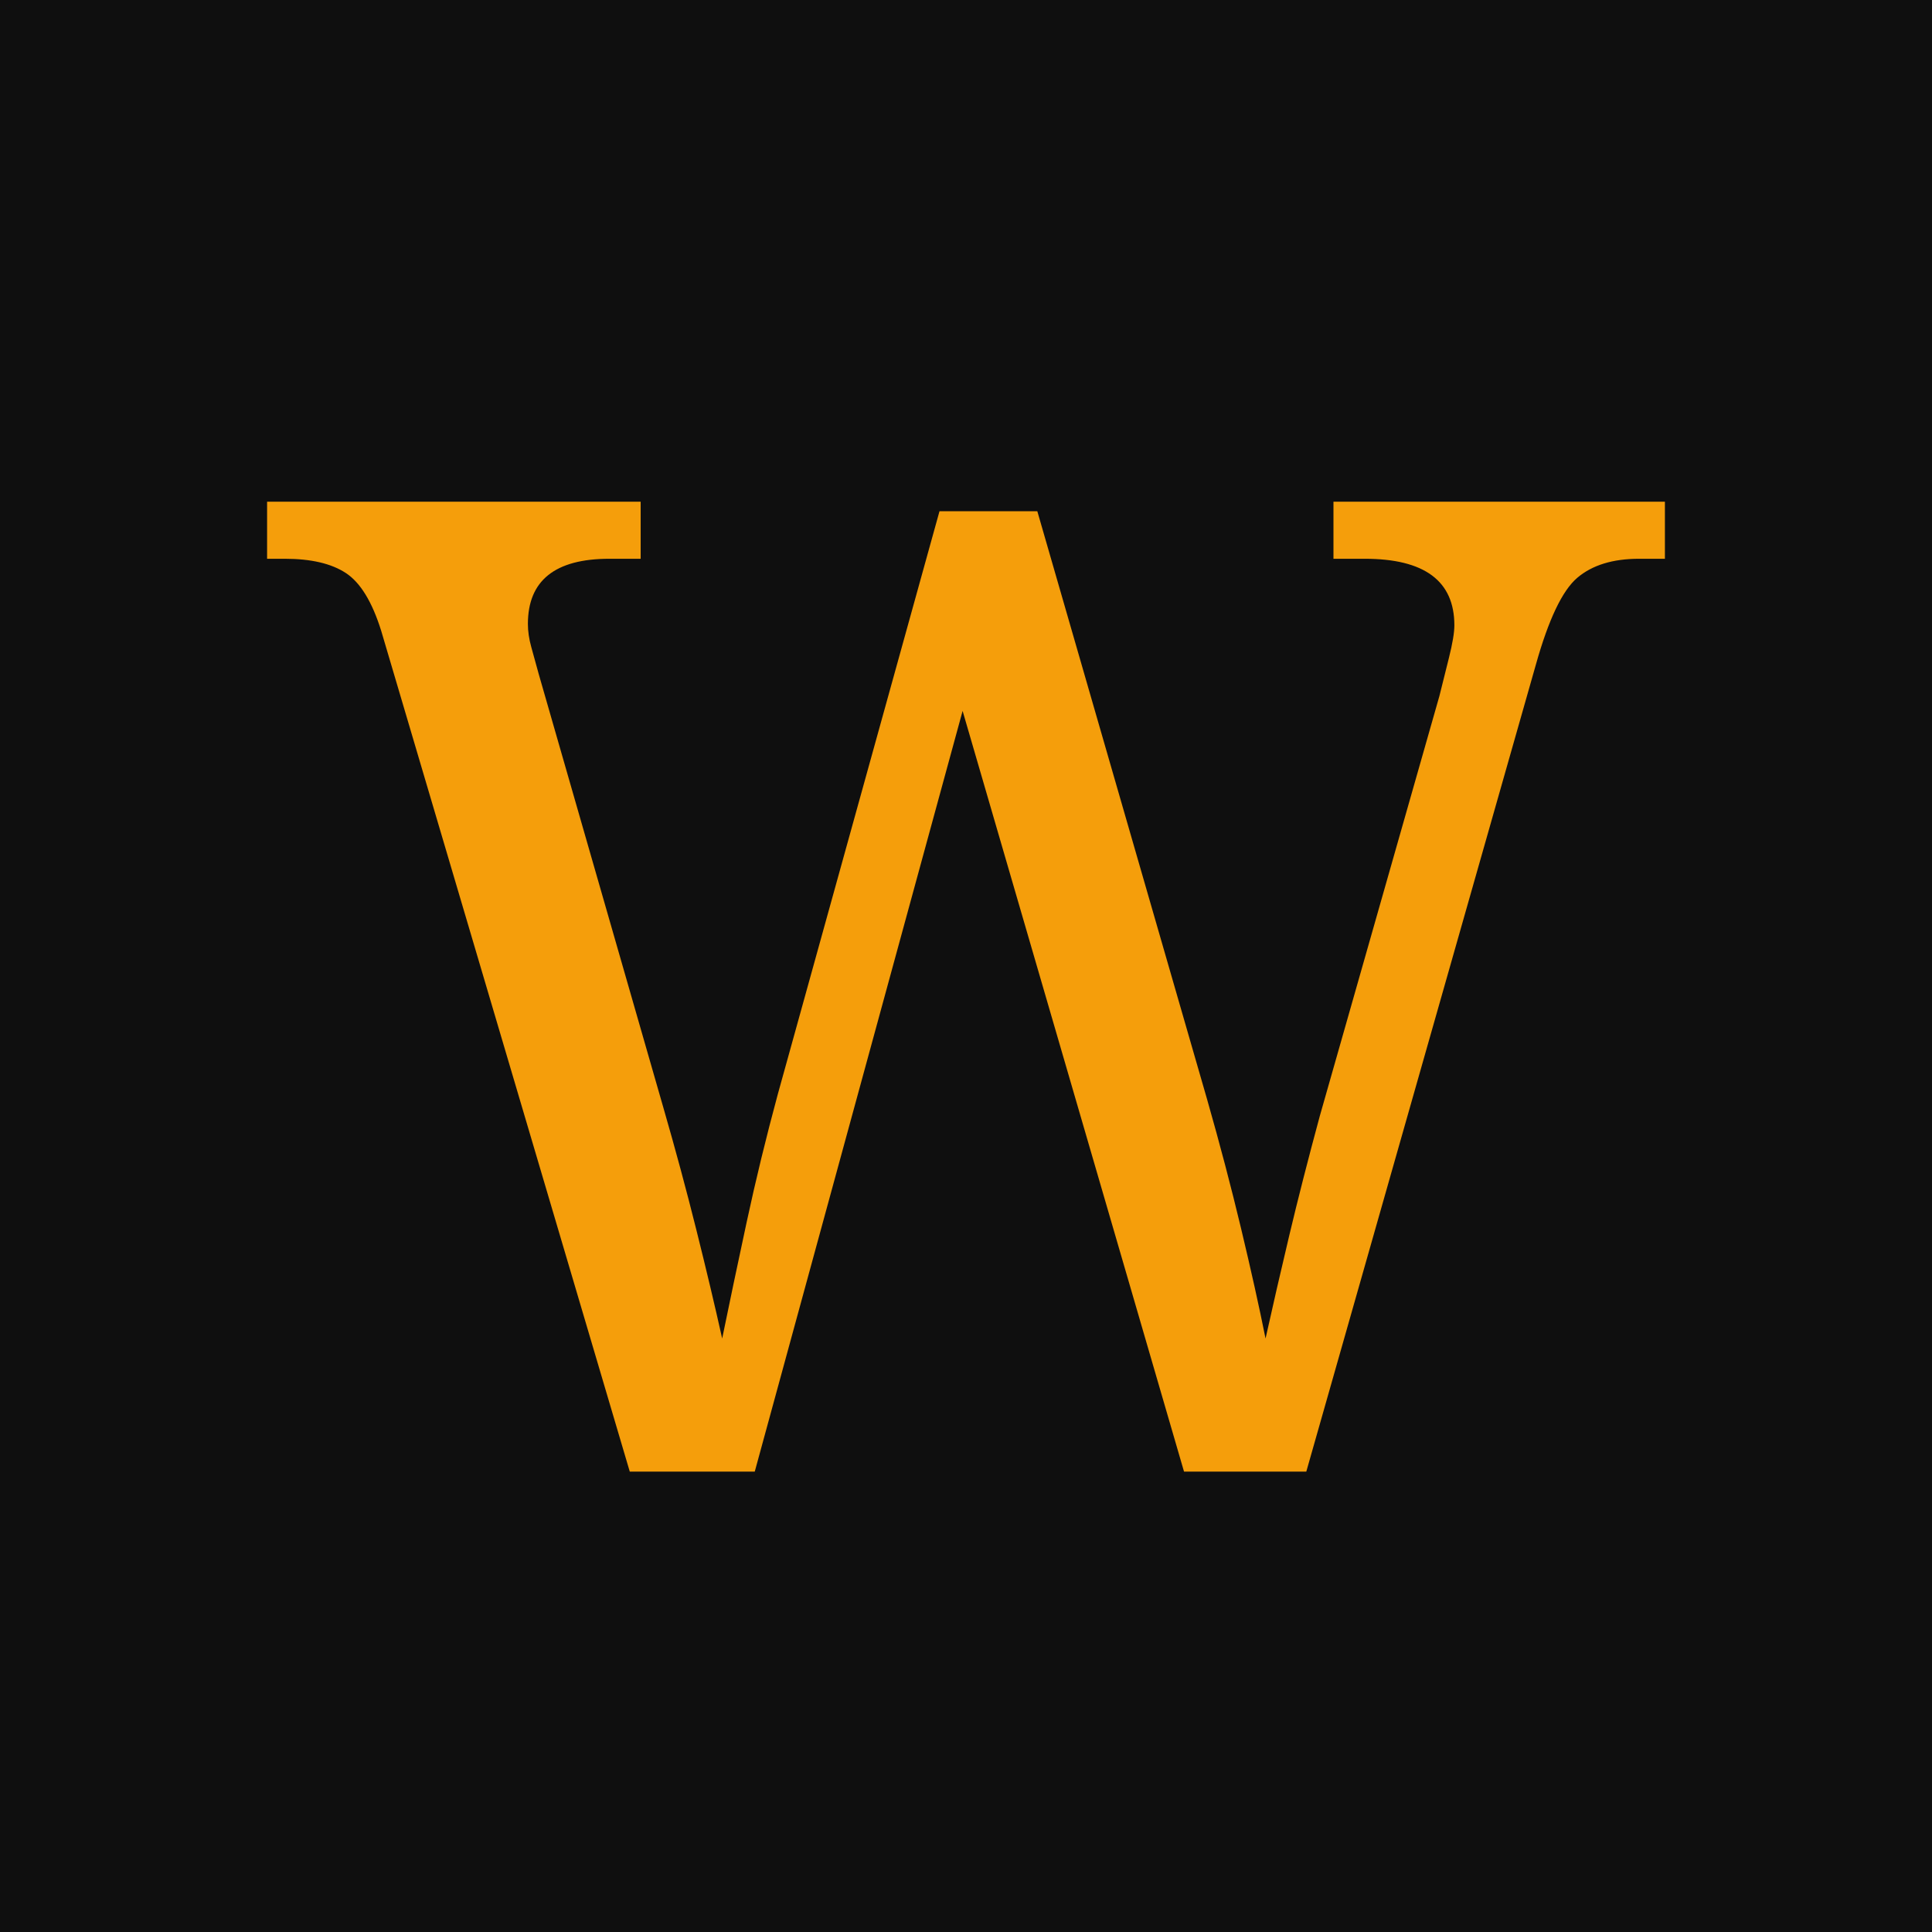
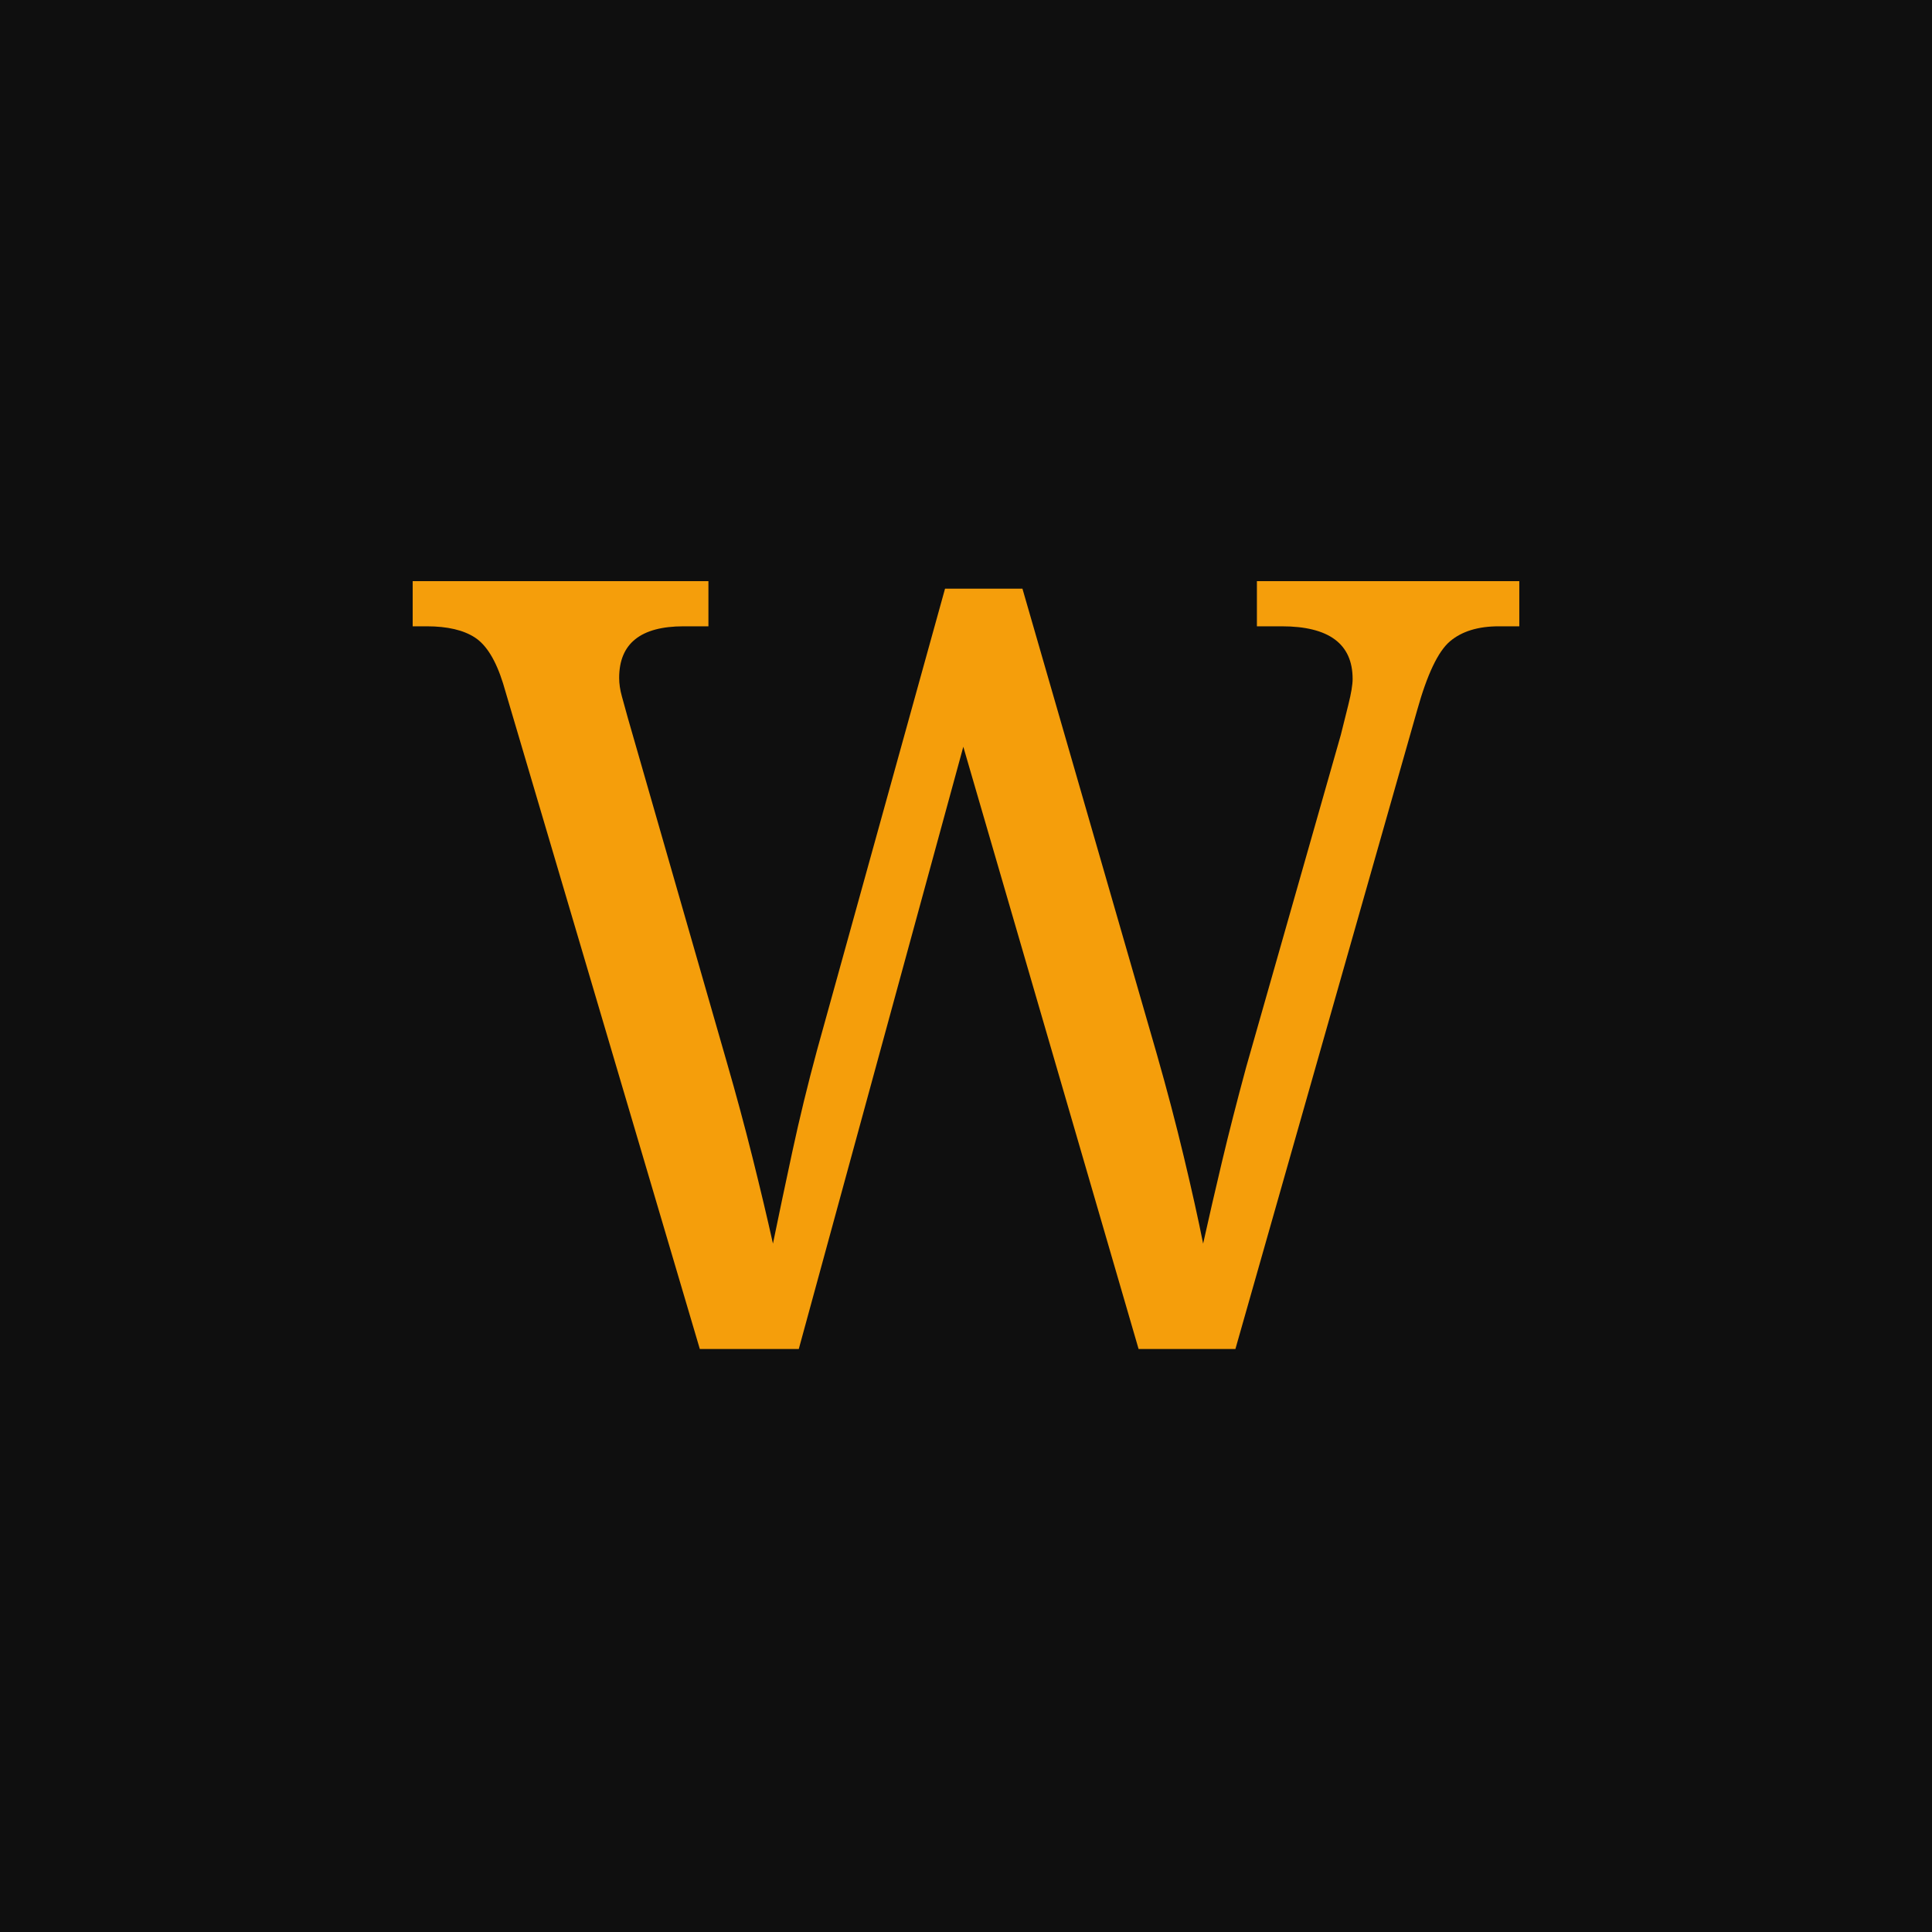
<svg xmlns="http://www.w3.org/2000/svg" viewBox="0 0 1024 1024">
  <rect width="1024" height="1024" fill="#0F0F0F" />
-   <text x="512" y="780" text-anchor="middle" font-family="'DM Serif Display', serif" font-size="720" font-weight="400" fill="#F59E0B">W</text>
+   <text x="512" y="715" text-anchor="middle" font-family="'DM Serif Display', Georgia, serif" font-size="570" font-weight="400" fill="#F59E0B">W</text>
</svg>
